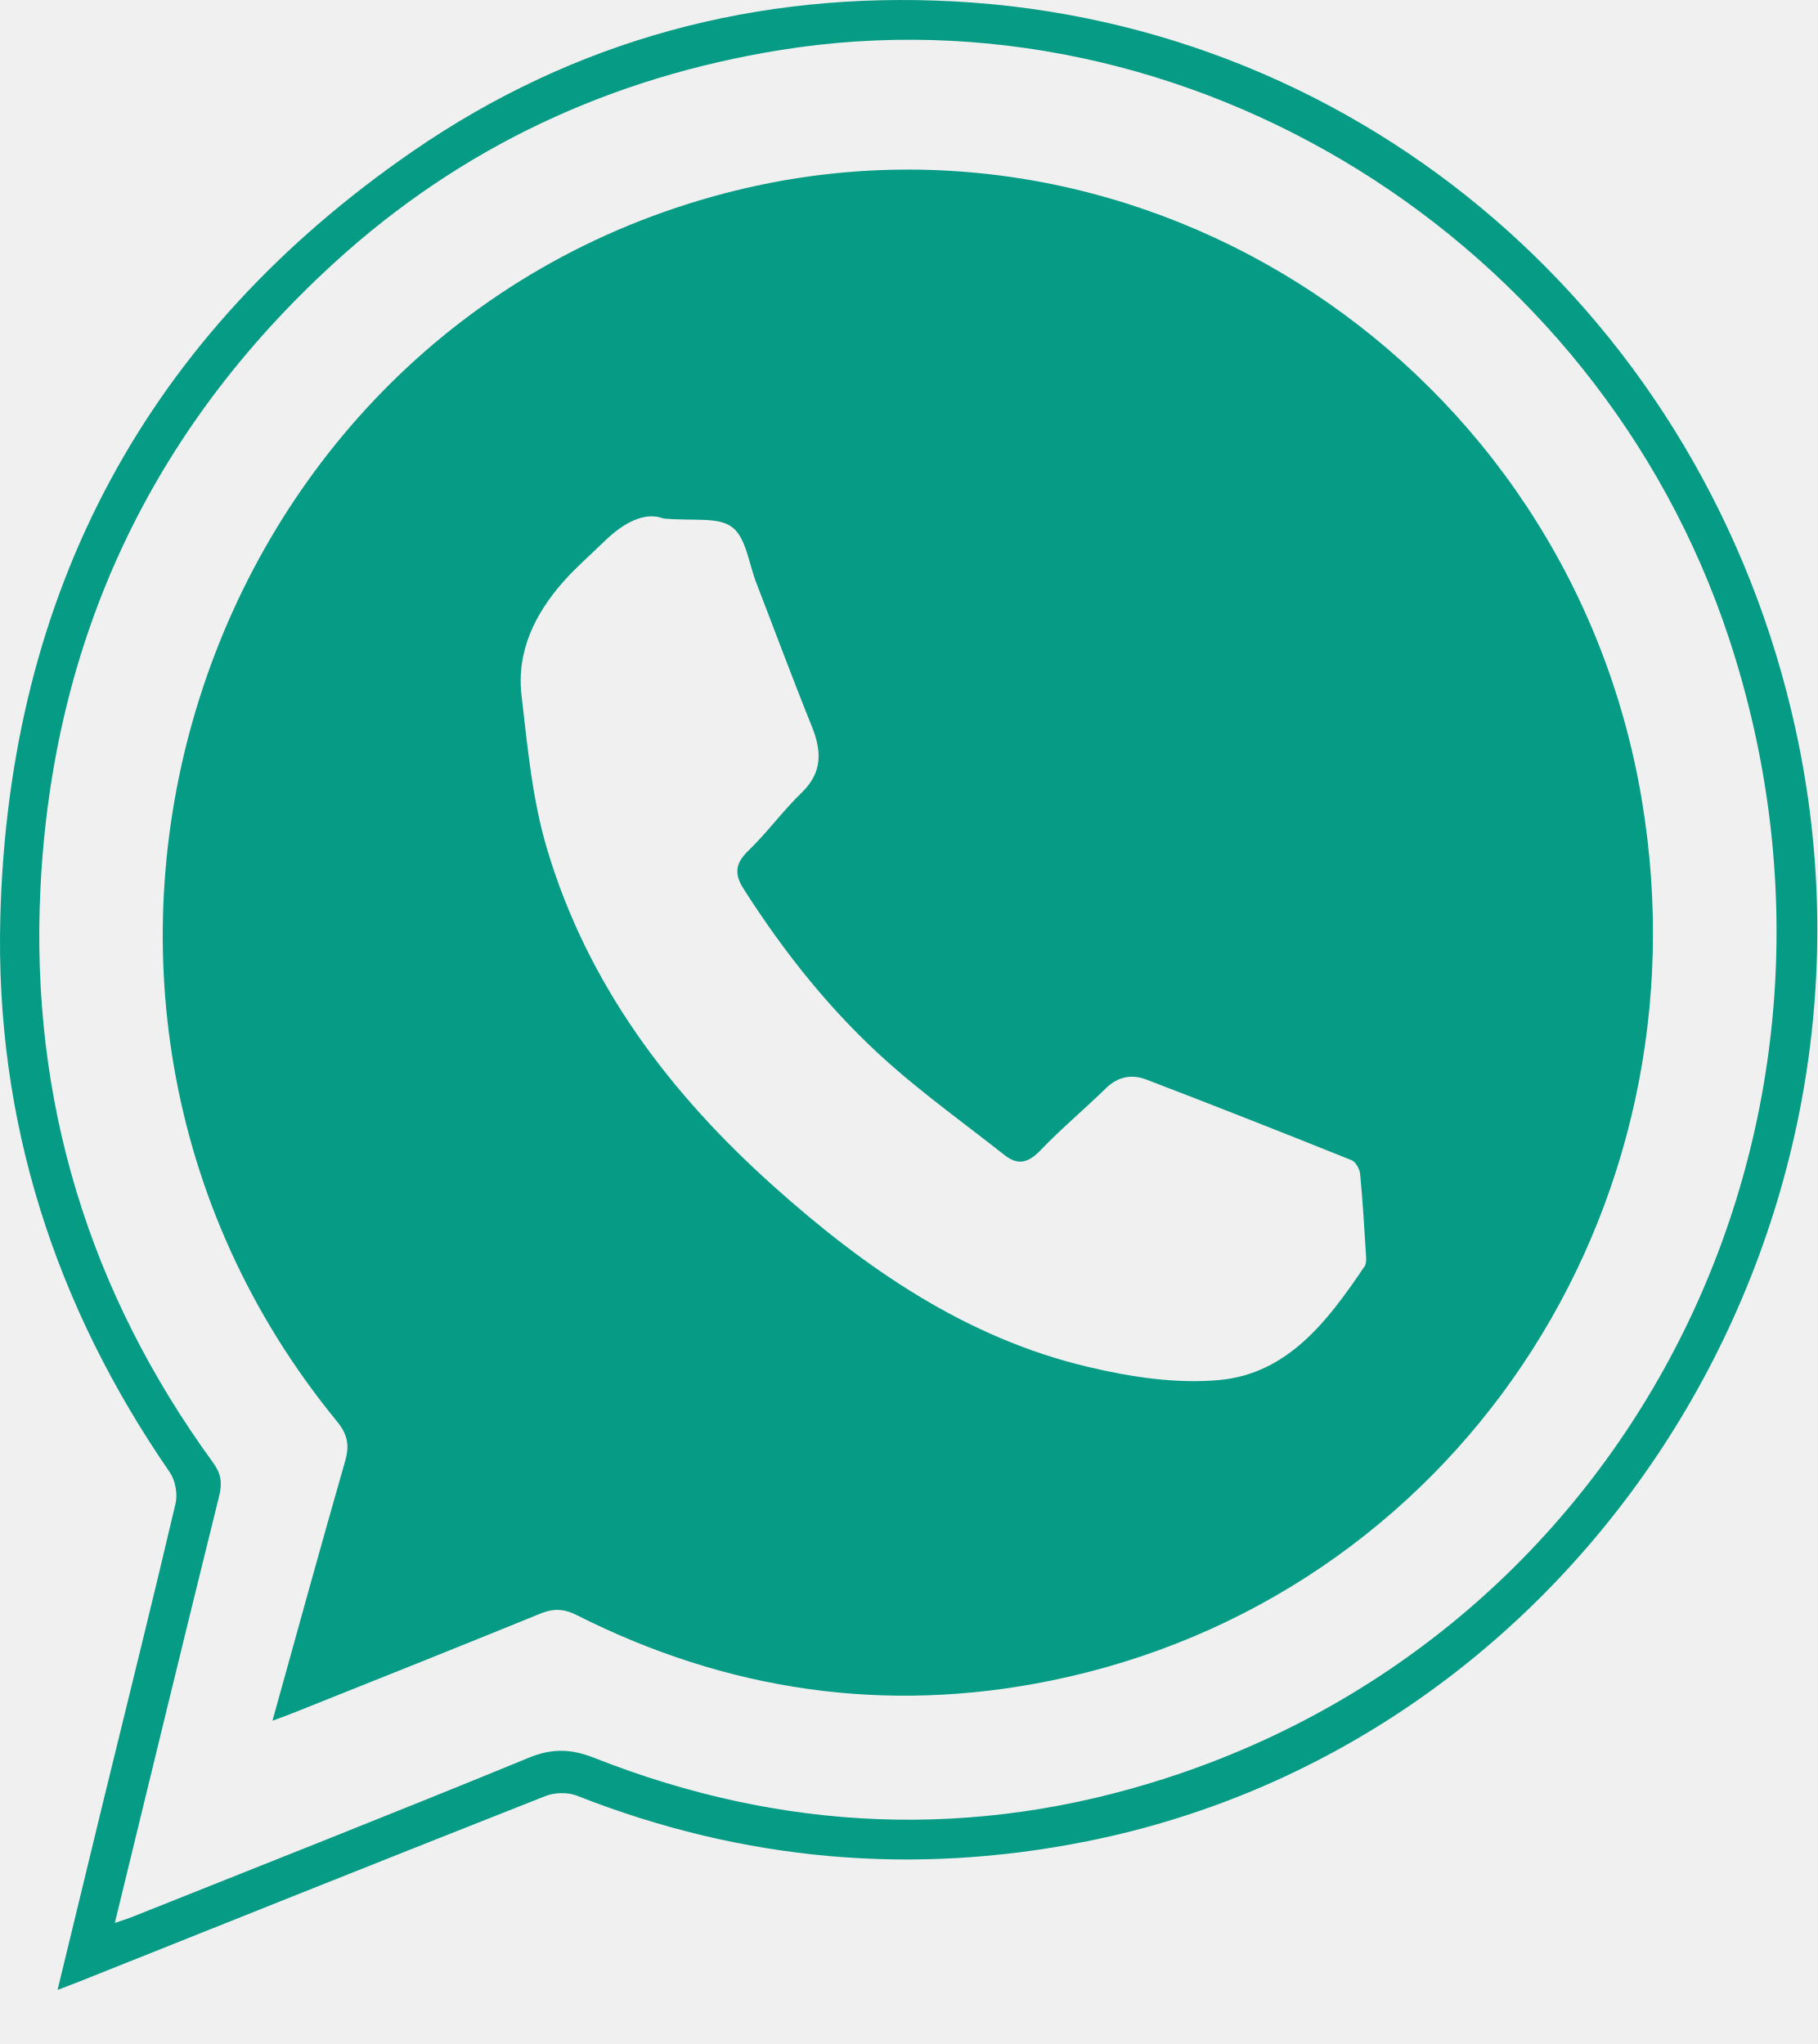
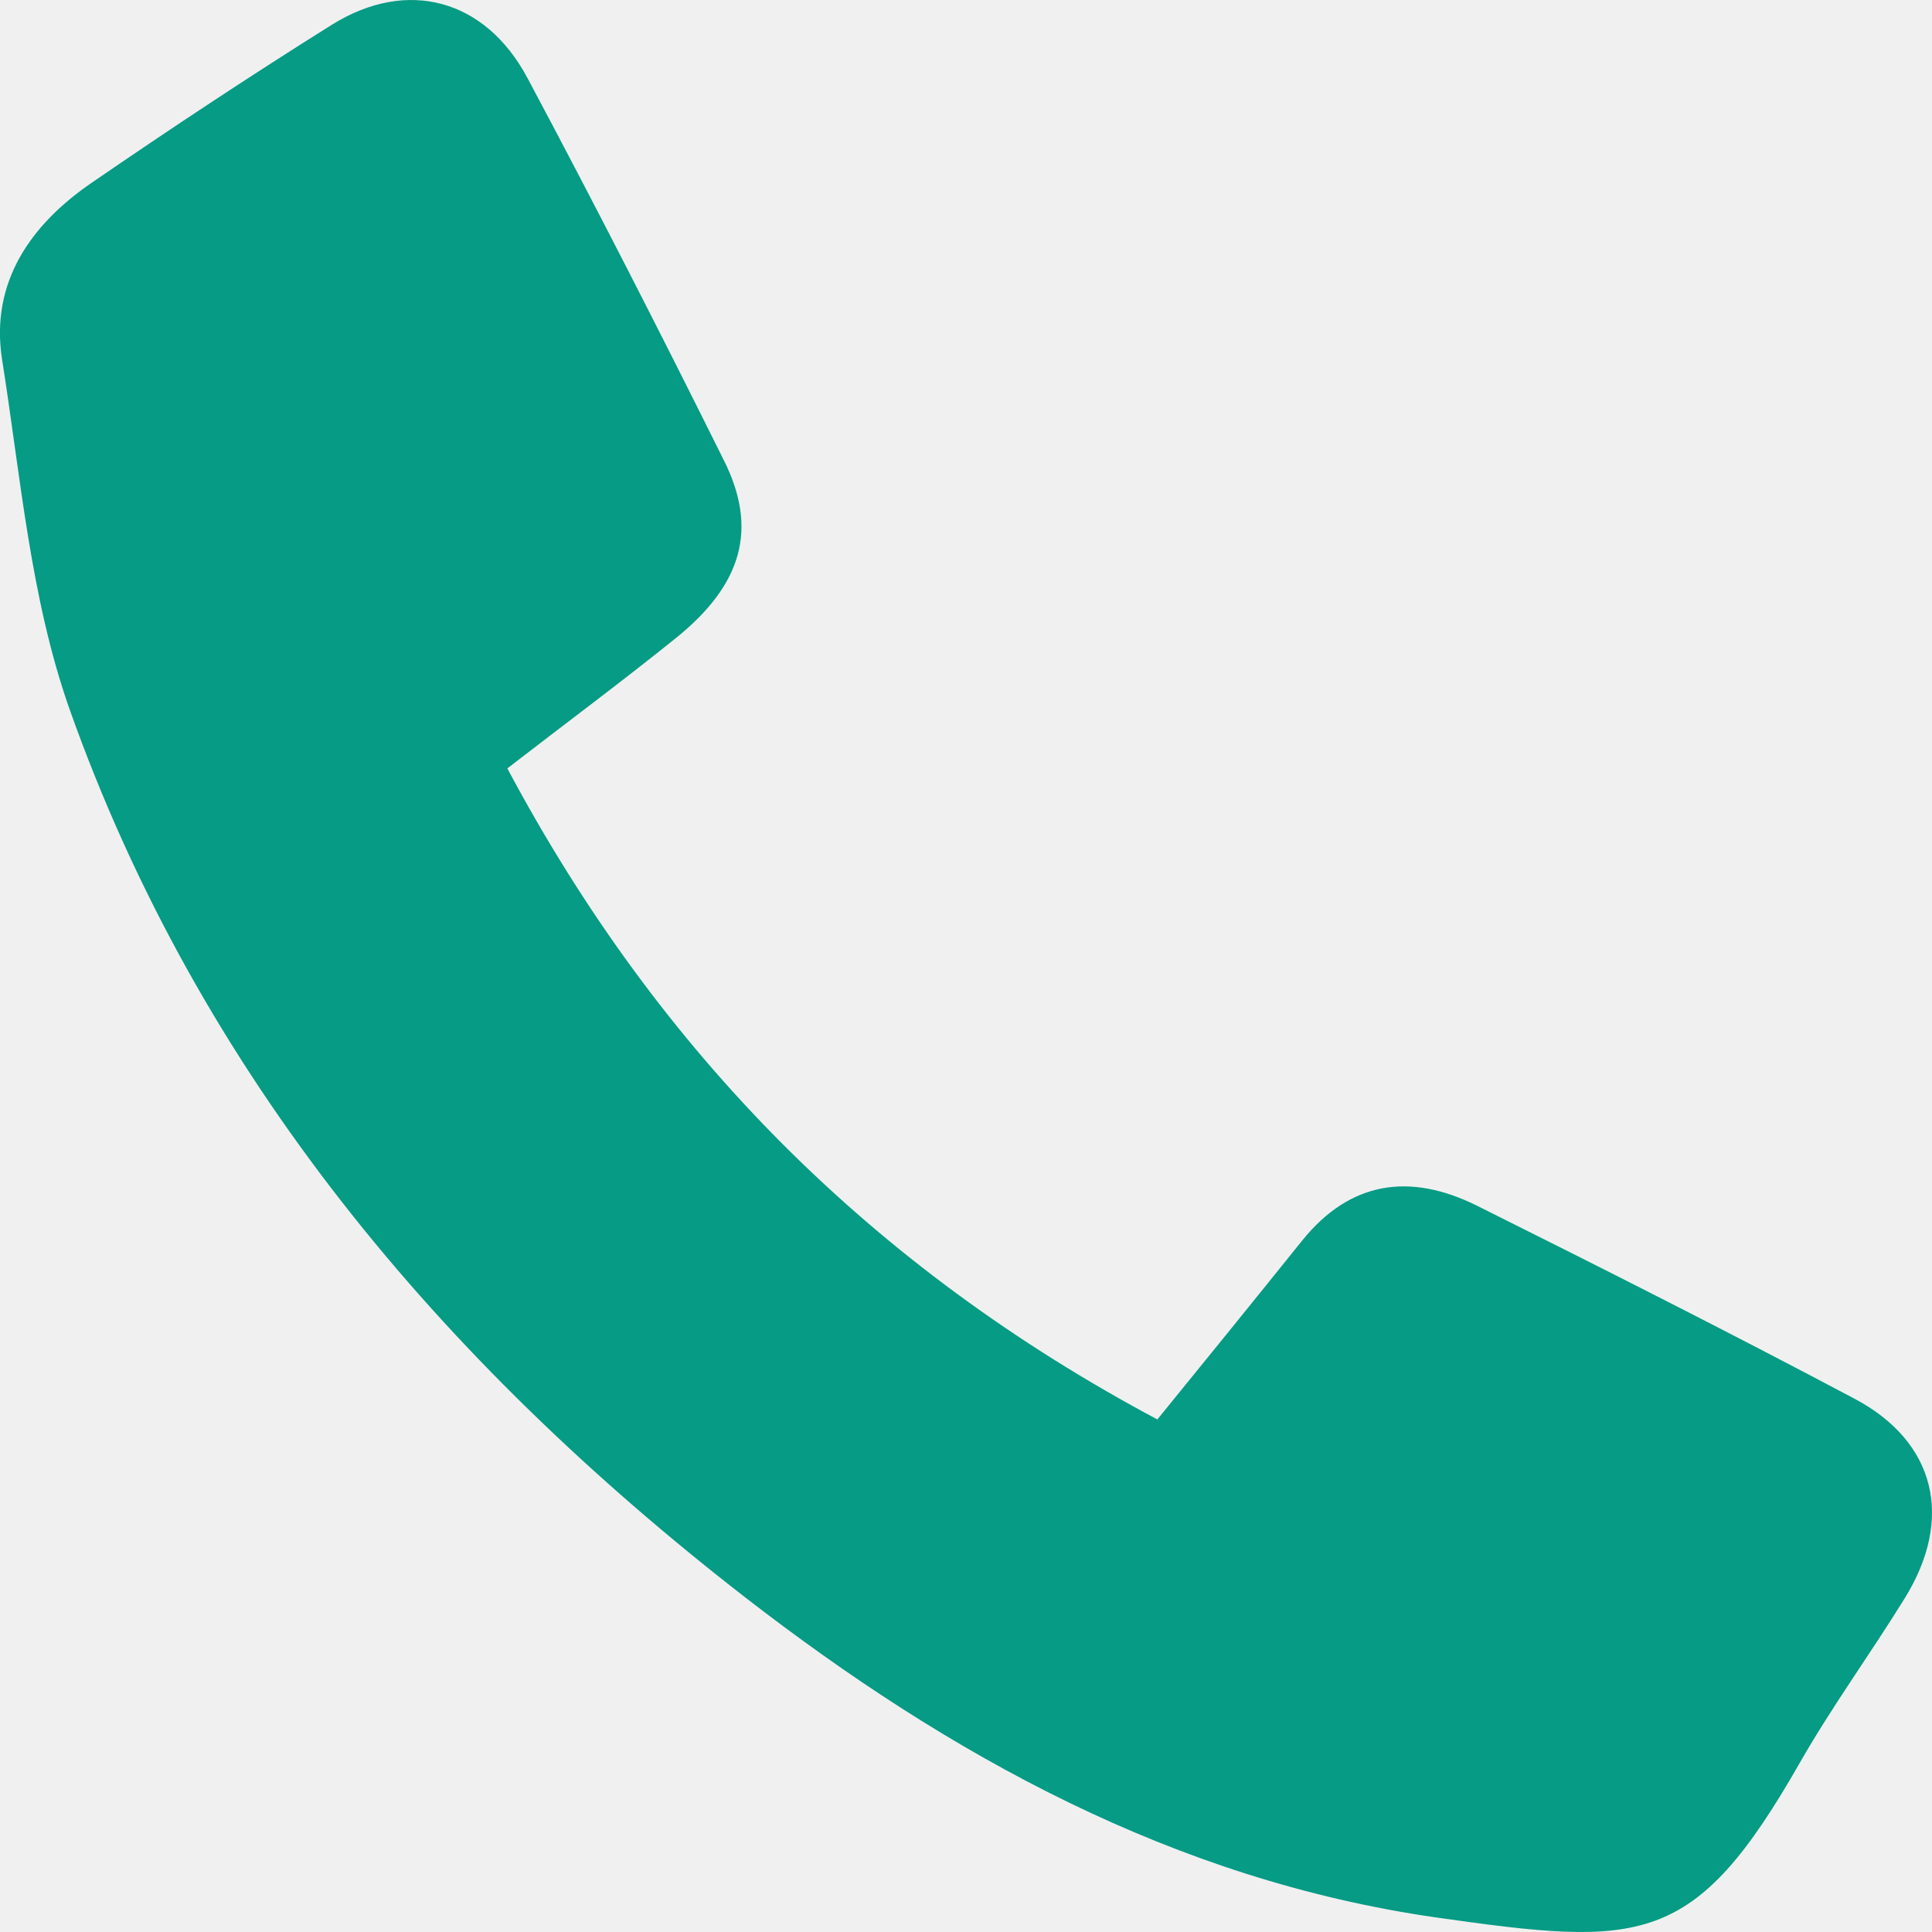
- <svg xmlns="http://www.w3.org/2000/svg" width="24" height="27" viewBox="0 0 24 27" fill="none">
-   <g clip-path="url(#clip0_238_569)">
-     <path d="M0.76 26.286C0.974 25.405 1.172 24.582 1.372 23.761C1.69 22.46 2.013 21.161 2.319 19.858C2.348 19.733 2.314 19.553 2.242 19.448C0.727 17.251 -0.064 14.811 0.004 12.125C0.113 7.803 1.952 4.41 5.451 1.998C7.599 0.518 10.009 -0.118 12.59 0.018C18.023 0.304 22.527 4.216 23.713 9.637C25.171 16.301 20.913 23 14.371 24.319C12.068 24.783 9.814 24.585 7.619 23.72C7.498 23.673 7.327 23.676 7.205 23.724C5.152 24.534 3.103 25.354 1.053 26.173C0.972 26.205 0.891 26.235 0.76 26.286ZM1.516 25.401C1.616 25.367 1.681 25.347 1.744 25.322C3.492 24.624 5.244 23.934 6.985 23.218C7.294 23.091 7.546 23.101 7.849 23.221C10.334 24.202 12.865 24.309 15.401 23.488C21.631 21.474 24.925 14.772 22.832 8.429C21.09 3.148 15.684 -0.205 10.306 0.661C8.075 1.02 6.091 1.936 4.406 3.479C2.002 5.679 0.695 8.442 0.534 11.737C0.397 14.536 1.176 17.071 2.814 19.321C2.92 19.467 2.937 19.589 2.894 19.762C2.433 21.624 1.982 23.488 1.516 25.402V25.401Z" fill="#059B84" />
-     <path d="M21.68 10.556C20.716 4.823 15.094 1.108 9.572 2.553C2.552 4.392 -0.202 13.101 4.448 18.773C4.589 18.945 4.619 19.089 4.558 19.3C4.236 20.422 3.927 21.549 3.598 22.73C3.734 22.679 3.823 22.648 3.91 22.612C4.983 22.183 6.057 21.755 7.128 21.318C7.302 21.246 7.44 21.246 7.615 21.334C9.602 22.338 11.691 22.643 13.863 22.203C19.176 21.128 22.599 16.017 21.68 10.557V10.556ZM18.016 16.734C17.537 17.445 17.008 18.145 16.105 18.229C15.535 18.282 14.932 18.19 14.369 18.056C12.761 17.676 11.43 16.758 10.209 15.663C8.845 14.441 7.757 13.006 7.223 11.21C7.029 10.559 6.966 9.863 6.887 9.183C6.82 8.597 7.069 8.101 7.448 7.674C7.612 7.49 7.8 7.328 7.977 7.155C8.231 6.906 8.513 6.754 8.761 6.849C9.147 6.886 9.48 6.822 9.668 6.963C9.852 7.1 9.889 7.445 9.988 7.7C10.232 8.331 10.467 8.966 10.72 9.593C10.853 9.922 10.863 10.203 10.588 10.469C10.34 10.709 10.135 10.993 9.888 11.232C9.714 11.399 9.69 11.537 9.819 11.74C10.362 12.592 10.986 13.375 11.736 14.041C12.223 14.473 12.754 14.854 13.266 15.258C13.445 15.4 13.582 15.359 13.74 15.195C14.015 14.908 14.322 14.652 14.606 14.374C14.766 14.218 14.95 14.188 15.138 14.26C16.045 14.607 16.949 14.964 17.851 15.326C17.904 15.348 17.956 15.443 17.962 15.509C17.997 15.874 18.018 16.24 18.041 16.606C18.044 16.649 18.04 16.701 18.017 16.735L18.016 16.734Z" fill="#059B84" />
-   </g>
-   <defs>
-     <clipPath id="clip0_238_569">
-       <rect width="24" height="26.286" fill="white" />
-     </clipPath>
-   </defs>
+ <svg xmlns="http://www.w3.org/2000/svg" width="24" height="24" viewBox="0 0 24 24" fill="none">
+   <path d="M6.3 9.541C8.193 13.096 10.847 15.751 14.377 17.633C14.979 16.893 15.58 16.153 16.175 15.412C16.776 14.666 17.518 14.57 18.336 14.972C19.91 15.757 21.477 16.548 23.031 17.372C24.048 17.908 24.278 18.865 23.657 19.861C23.235 20.544 22.756 21.201 22.359 21.896C21.042 24.207 20.389 24.181 17.831 23.818C14.595 23.352 11.8 21.814 9.254 19.841C5.481 16.912 2.475 13.357 0.863 8.807C0.377 7.428 0.256 5.916 0.025 4.461C-0.122 3.503 0.384 2.788 1.138 2.271C2.123 1.595 3.115 0.938 4.125 0.306C5.059 -0.275 6.025 -0.013 6.549 0.963C7.387 2.533 8.199 4.122 8.992 5.718C9.421 6.573 9.216 7.262 8.404 7.92C7.732 8.462 7.035 8.979 6.3 9.547V9.541Z" fill="#059B84" />
</svg>
